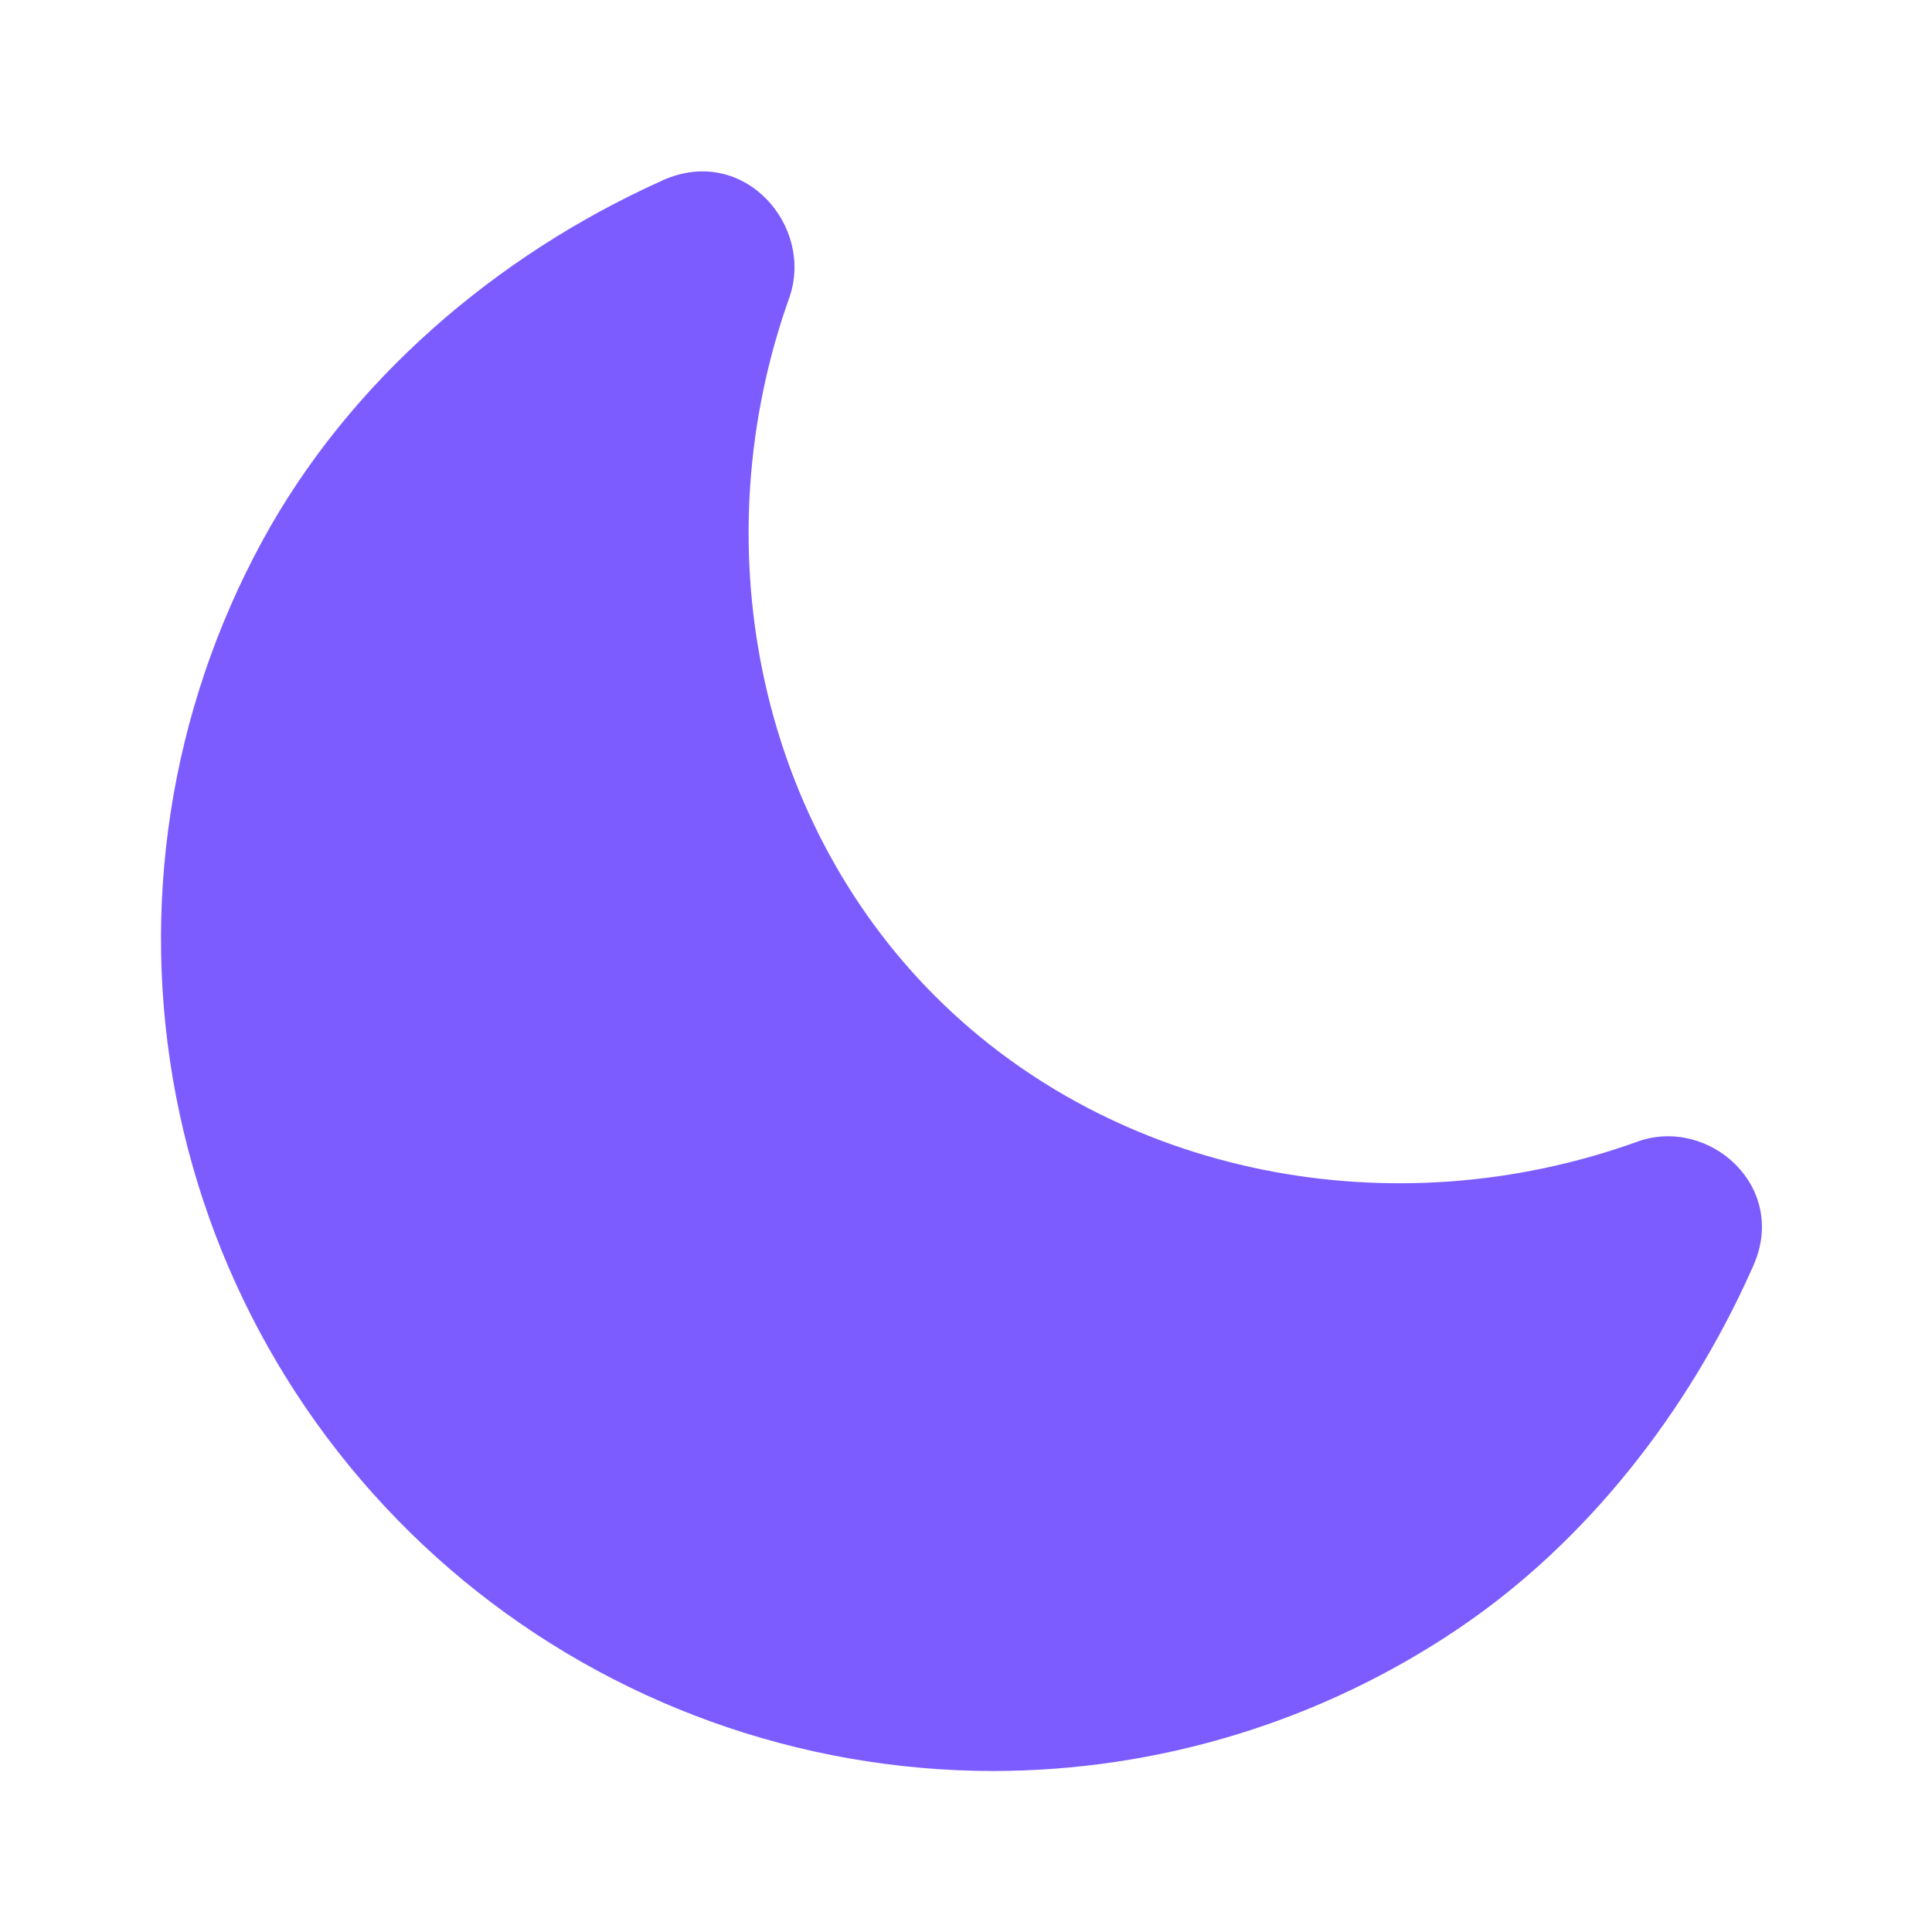
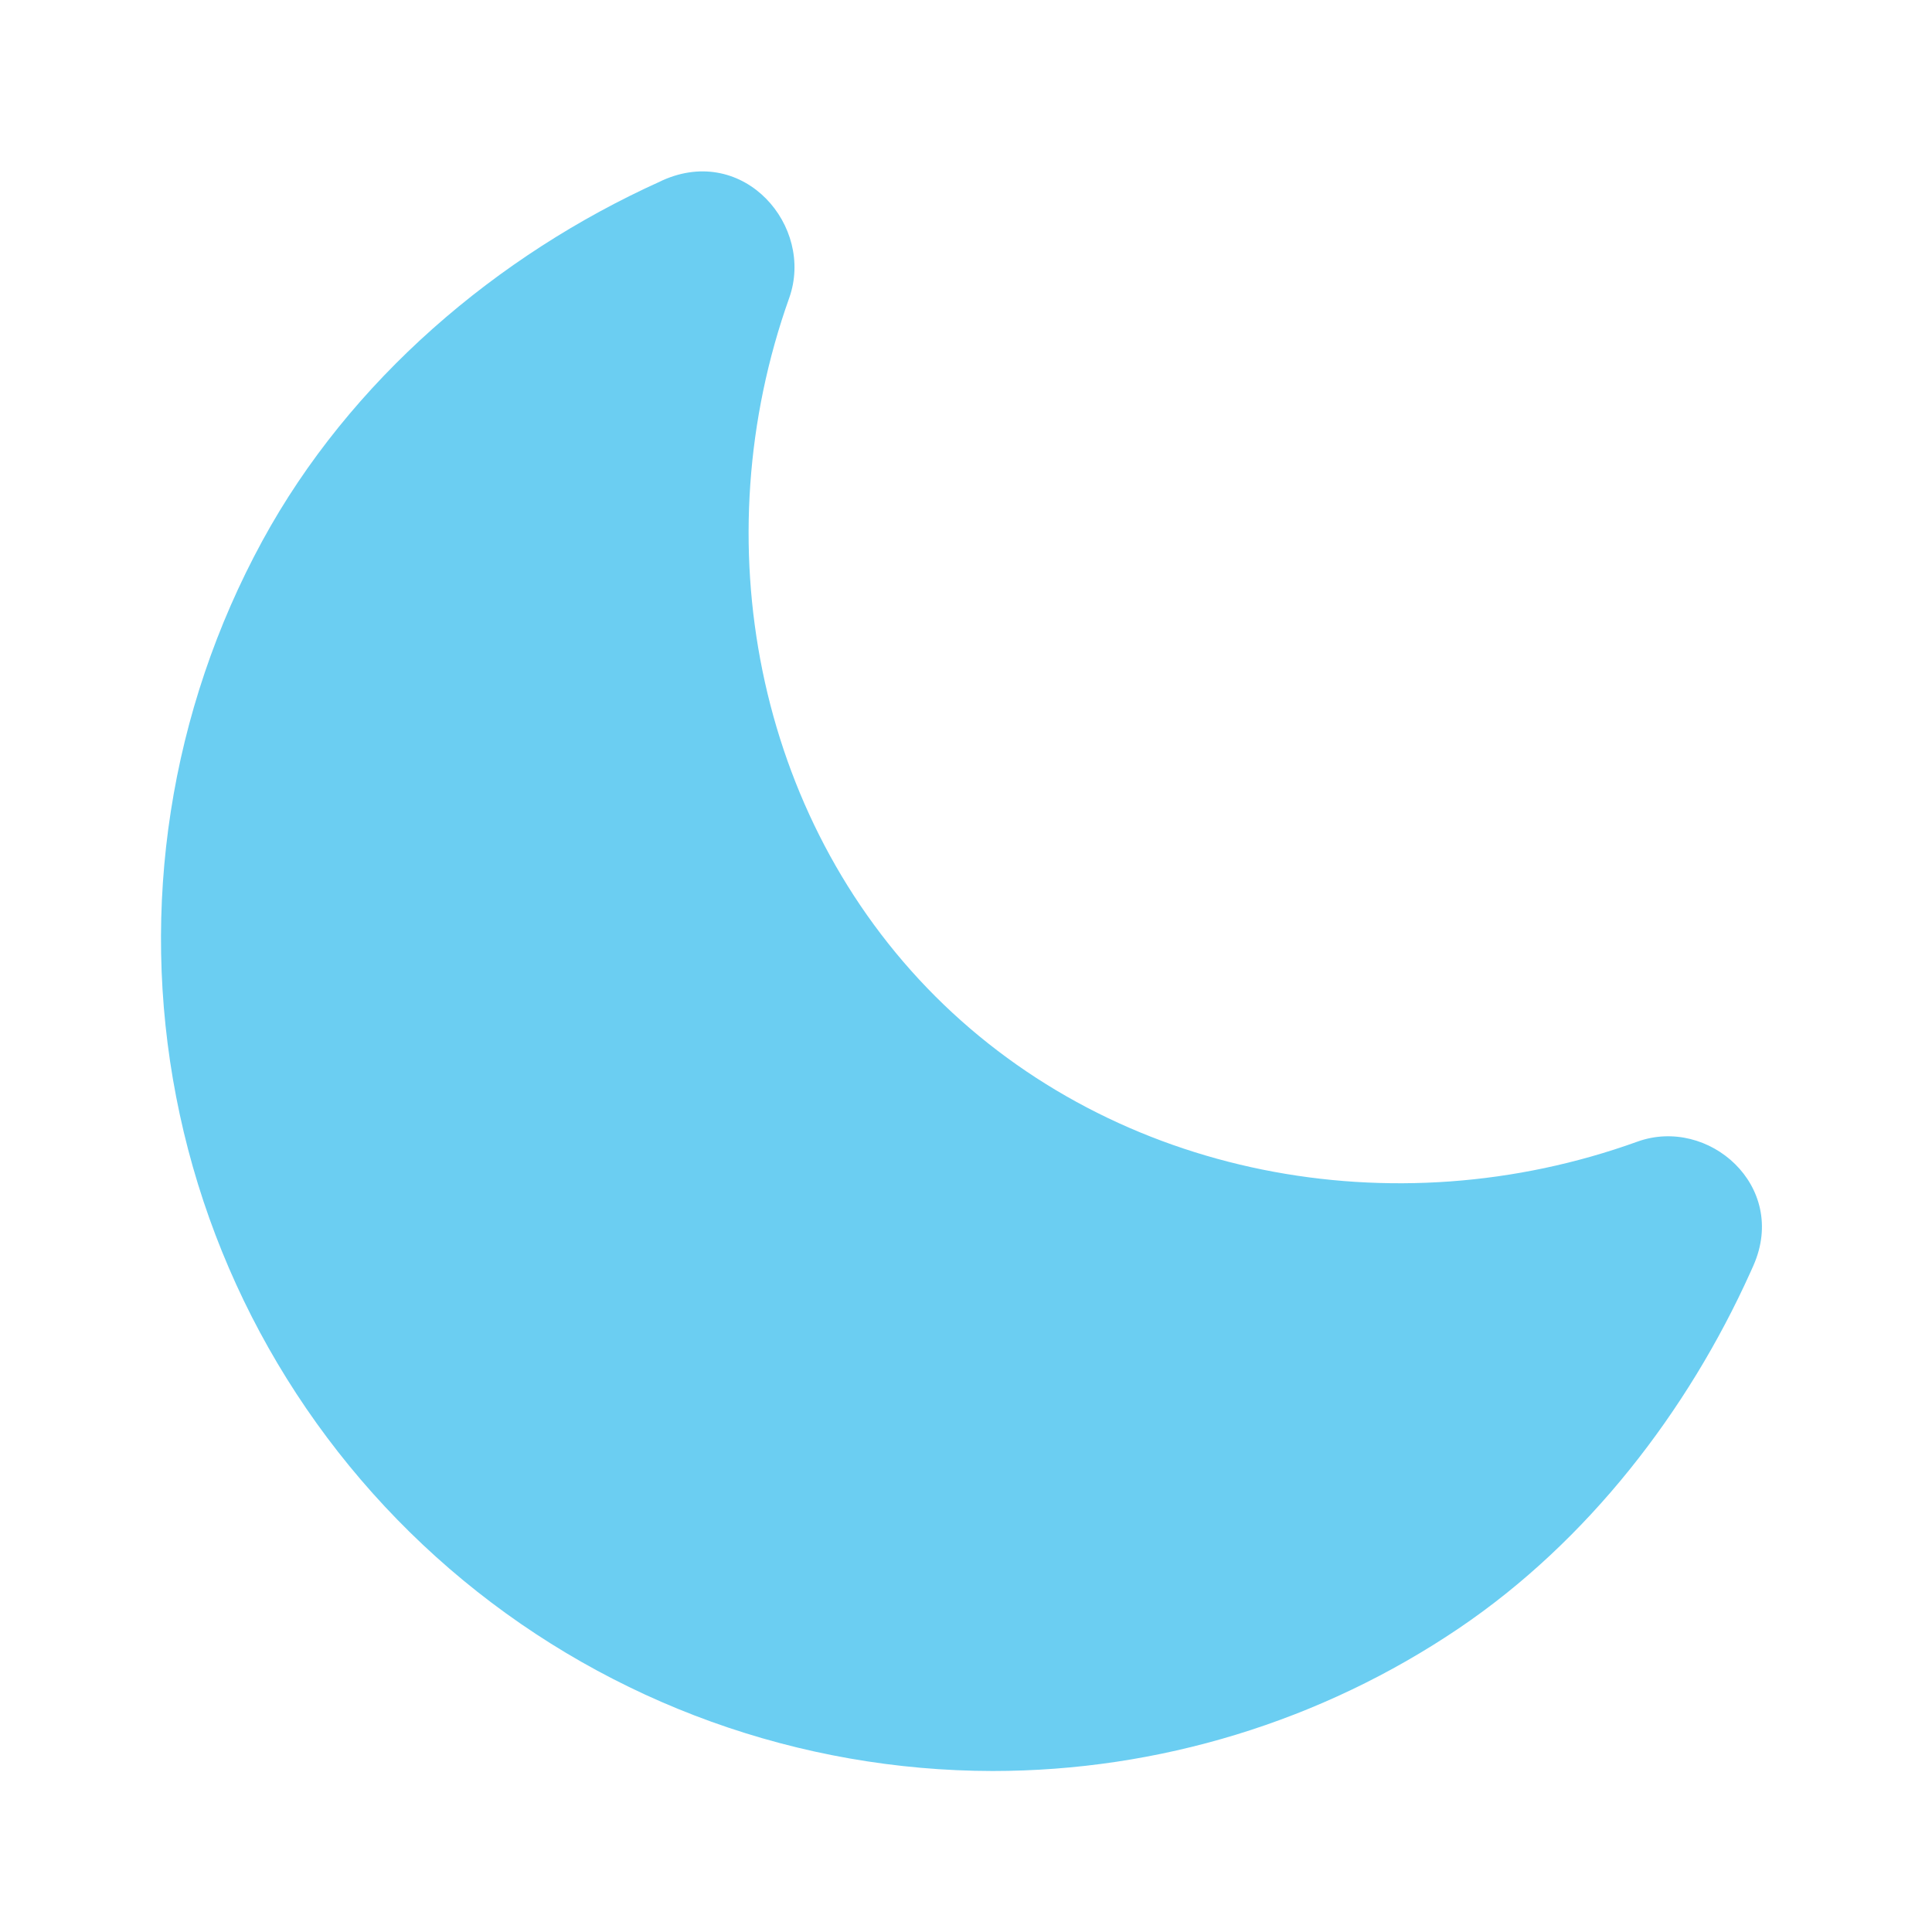
<svg xmlns="http://www.w3.org/2000/svg" width="800px" height="800px" viewBox="0 0 24 24" fill="none">
  <rect width="24" height="24" />
-   <path fill-rule="evenodd" clip-rule="evenodd" d="M8.231 2.24C9.243 1.787 10.12 2.811 9.804 3.701C8.729 6.719 9.389 10.147 11.619 12.377C13.861 14.617 17.311 15.275 20.34 14.182C21.221 13.864 22.217 14.732 21.782 15.72C21.769 15.749 21.756 15.778 21.743 15.807C20.967 17.527 19.727 19.143 18.123 20.227C16.413 21.383 14.396 22 12.332 22H12.331C9.93 21.997 7.606 21.16 5.755 19.632C3.905 18.104 2.643 15.98 2.188 13.624C1.732 11.268 2.111 8.827 3.259 6.719C4.347 4.721 6.176 3.169 8.202 2.254L8.231 2.24Z" fill="#7C5CFF" />
+   <path fill-rule="evenodd" clip-rule="evenodd" d="M8.231 2.24C9.243 1.787 10.12 2.811 9.804 3.701C8.729 6.719 9.389 10.147 11.619 12.377C13.861 14.617 17.311 15.275 20.34 14.182C21.221 13.864 22.217 14.732 21.782 15.72C21.769 15.749 21.756 15.778 21.743 15.807C20.967 17.527 19.727 19.143 18.123 20.227C16.413 21.383 14.396 22 12.332 22H12.331C9.93 21.997 7.606 21.16 5.755 19.632C3.905 18.104 2.643 15.98 2.188 13.624C1.732 11.268 2.111 8.827 3.259 6.719C4.347 4.721 6.176 3.169 8.202 2.254L8.231 2.24Z" fill="#6BCEF2" />
</svg>
